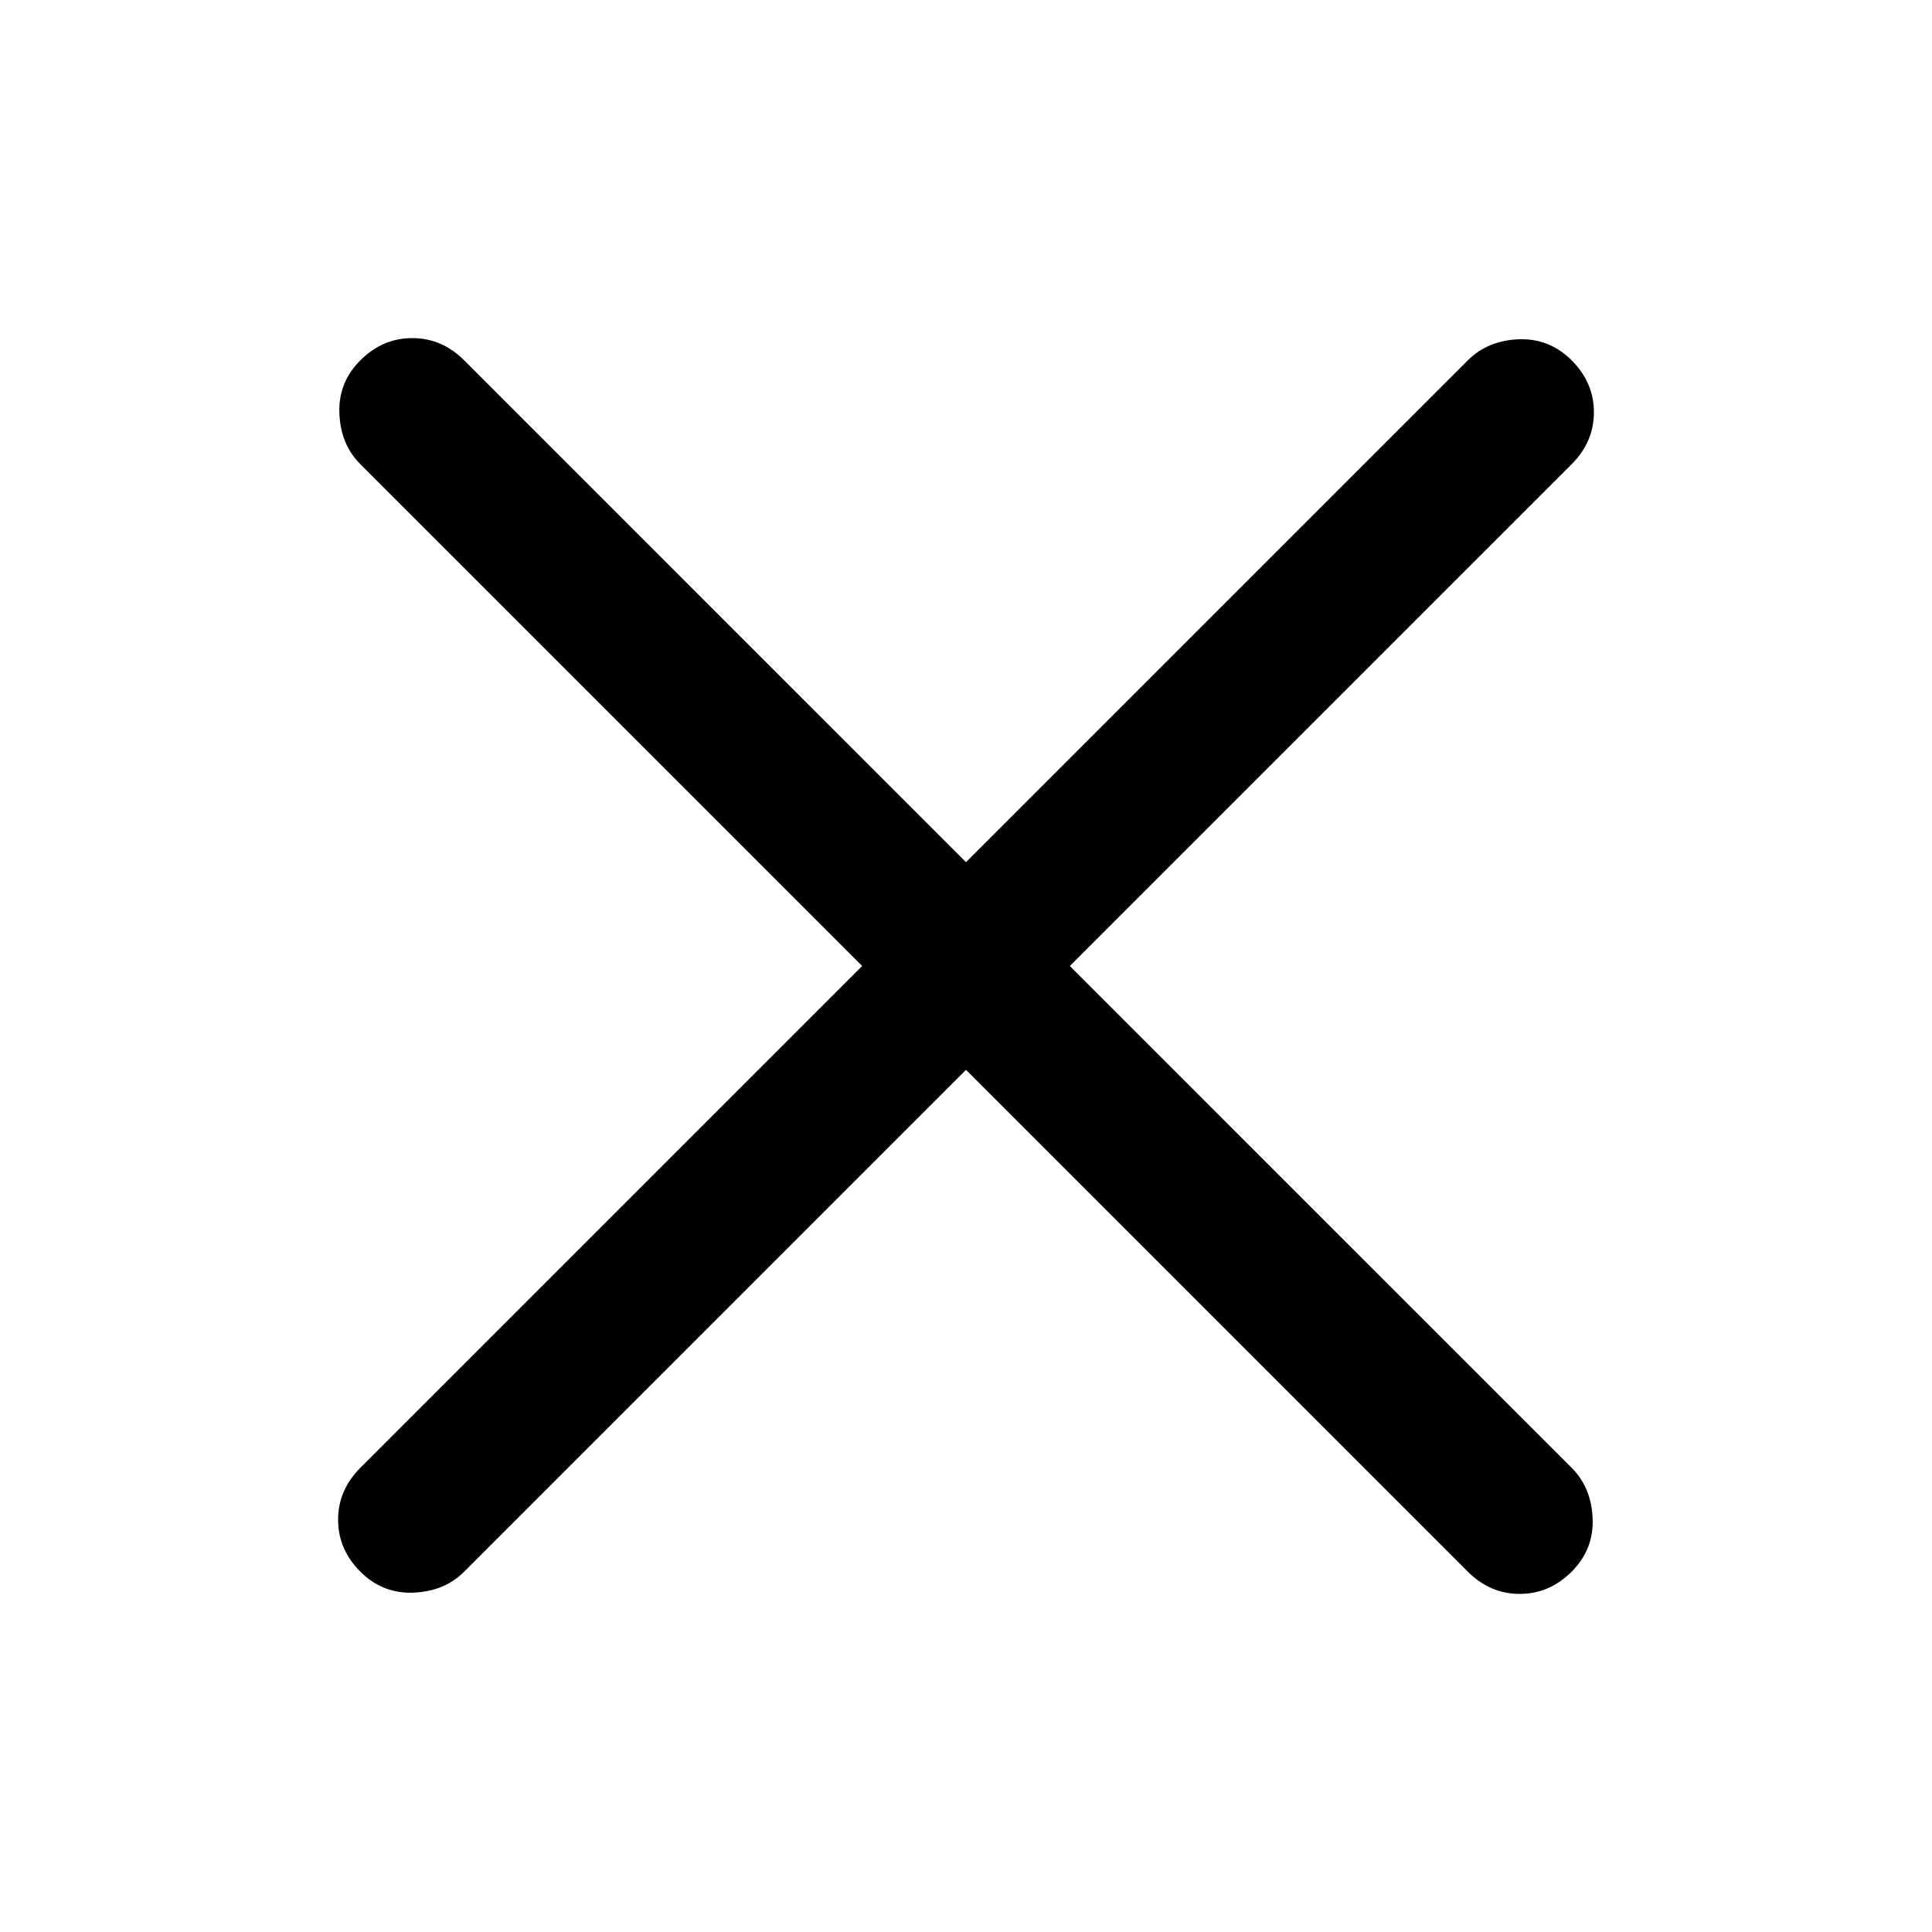
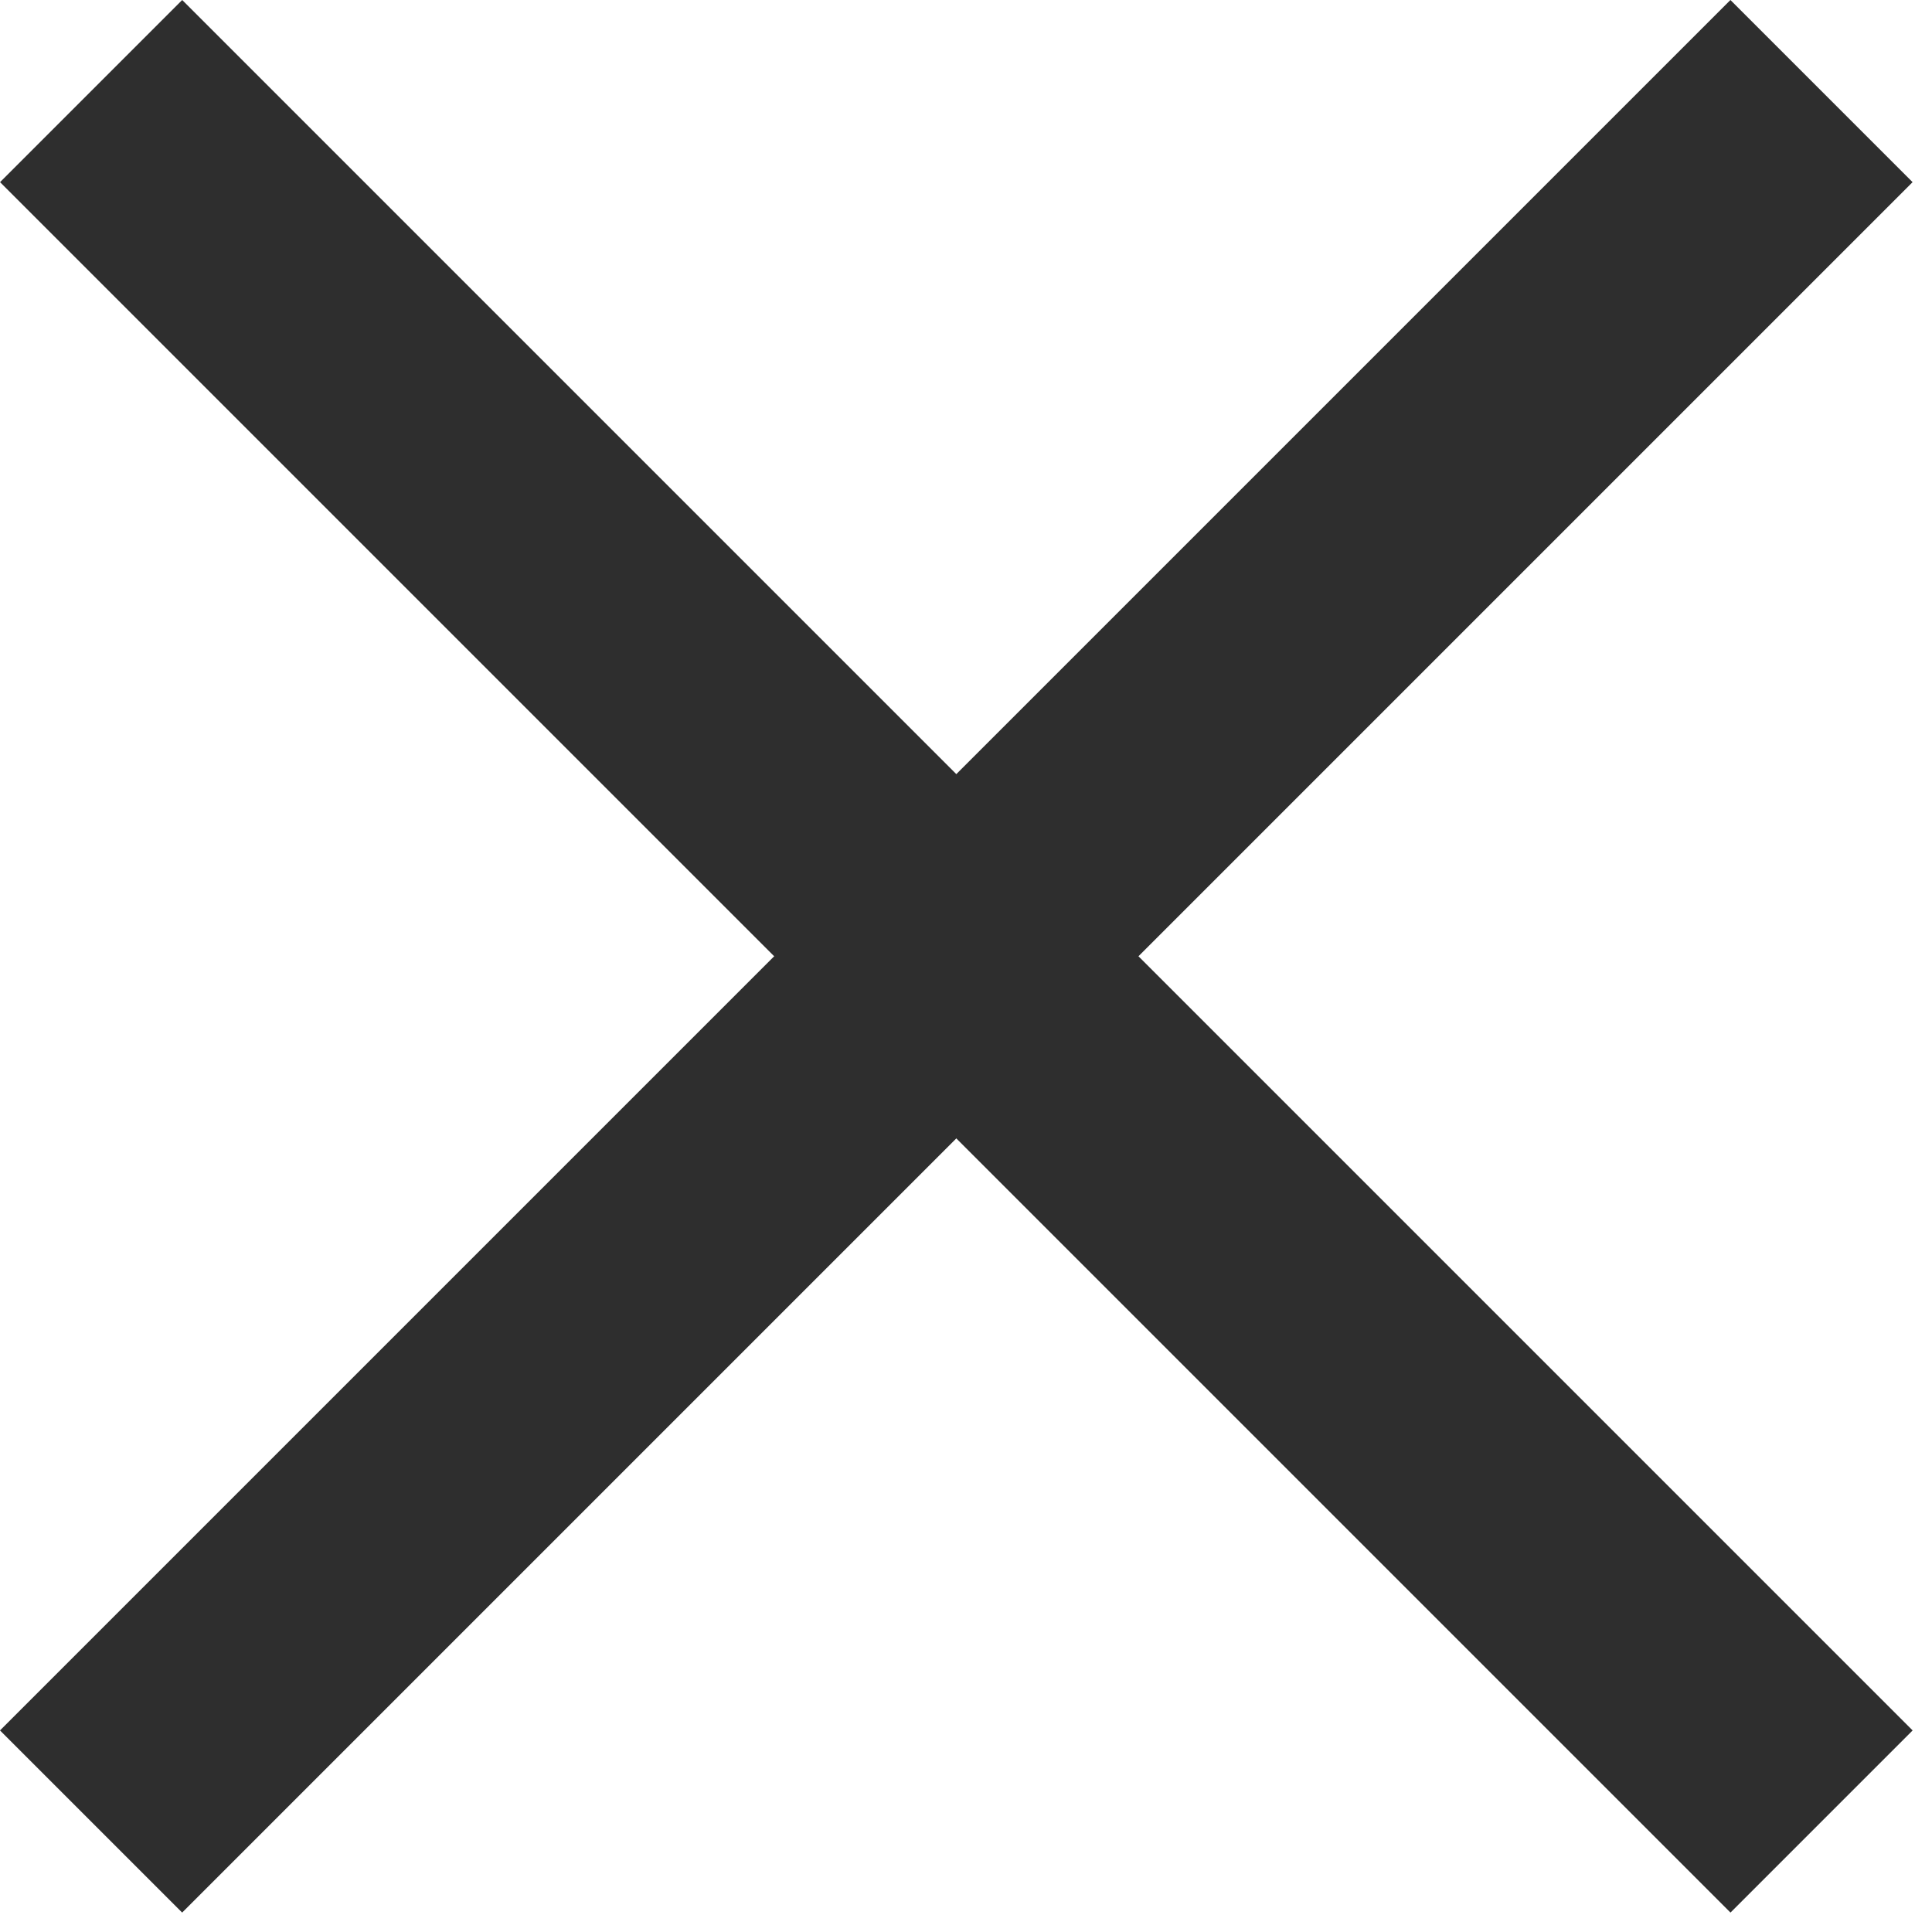
- <svg xmlns="http://www.w3.org/2000/svg" width="80" height="80" viewBox="0 0 80 80" fill="none">
-   <path d="M40 44.299L19.221 65.079C18.674 65.625 17.976 65.914 17.124 65.947C16.27 65.982 15.535 65.693 14.921 65.079C14.307 64.465 14 63.748 14 62.929C14 62.11 14.307 61.394 14.921 60.779L35.701 40L14.921 19.221C14.375 18.674 14.086 17.974 14.053 17.12C14.018 16.268 14.307 15.535 14.921 14.921C15.535 14.307 16.252 14 17.071 14C17.89 14 18.606 14.307 19.221 14.921L40 35.701L60.779 14.921C61.325 14.375 62.026 14.085 62.88 14.049C63.732 14.016 64.465 14.307 65.079 14.921C65.693 15.535 66 16.252 66 17.071C66 17.89 65.693 18.606 65.079 19.221L44.299 40L65.079 60.779C65.625 61.325 65.914 62.024 65.947 62.876C65.982 63.73 65.693 64.465 65.079 65.079C64.465 65.693 63.748 66 62.929 66C62.11 66 61.394 65.693 60.779 65.079L40 44.299Z" fill="black" />
+ <svg xmlns="http://www.w3.org/2000/svg" width="15" height="15" viewBox="0 0 15 15" fill="none">
+   <rect y="13.435" width="19" height="2" transform="rotate(-45 0 13.435)" fill="#2E2E2E" />
+   <rect width="19" height="2" transform="matrix(-0.707107 -0.707107 -0.707107 0.707107 14.8496 13.435)" fill="#2E2E2E" />
</svg>
